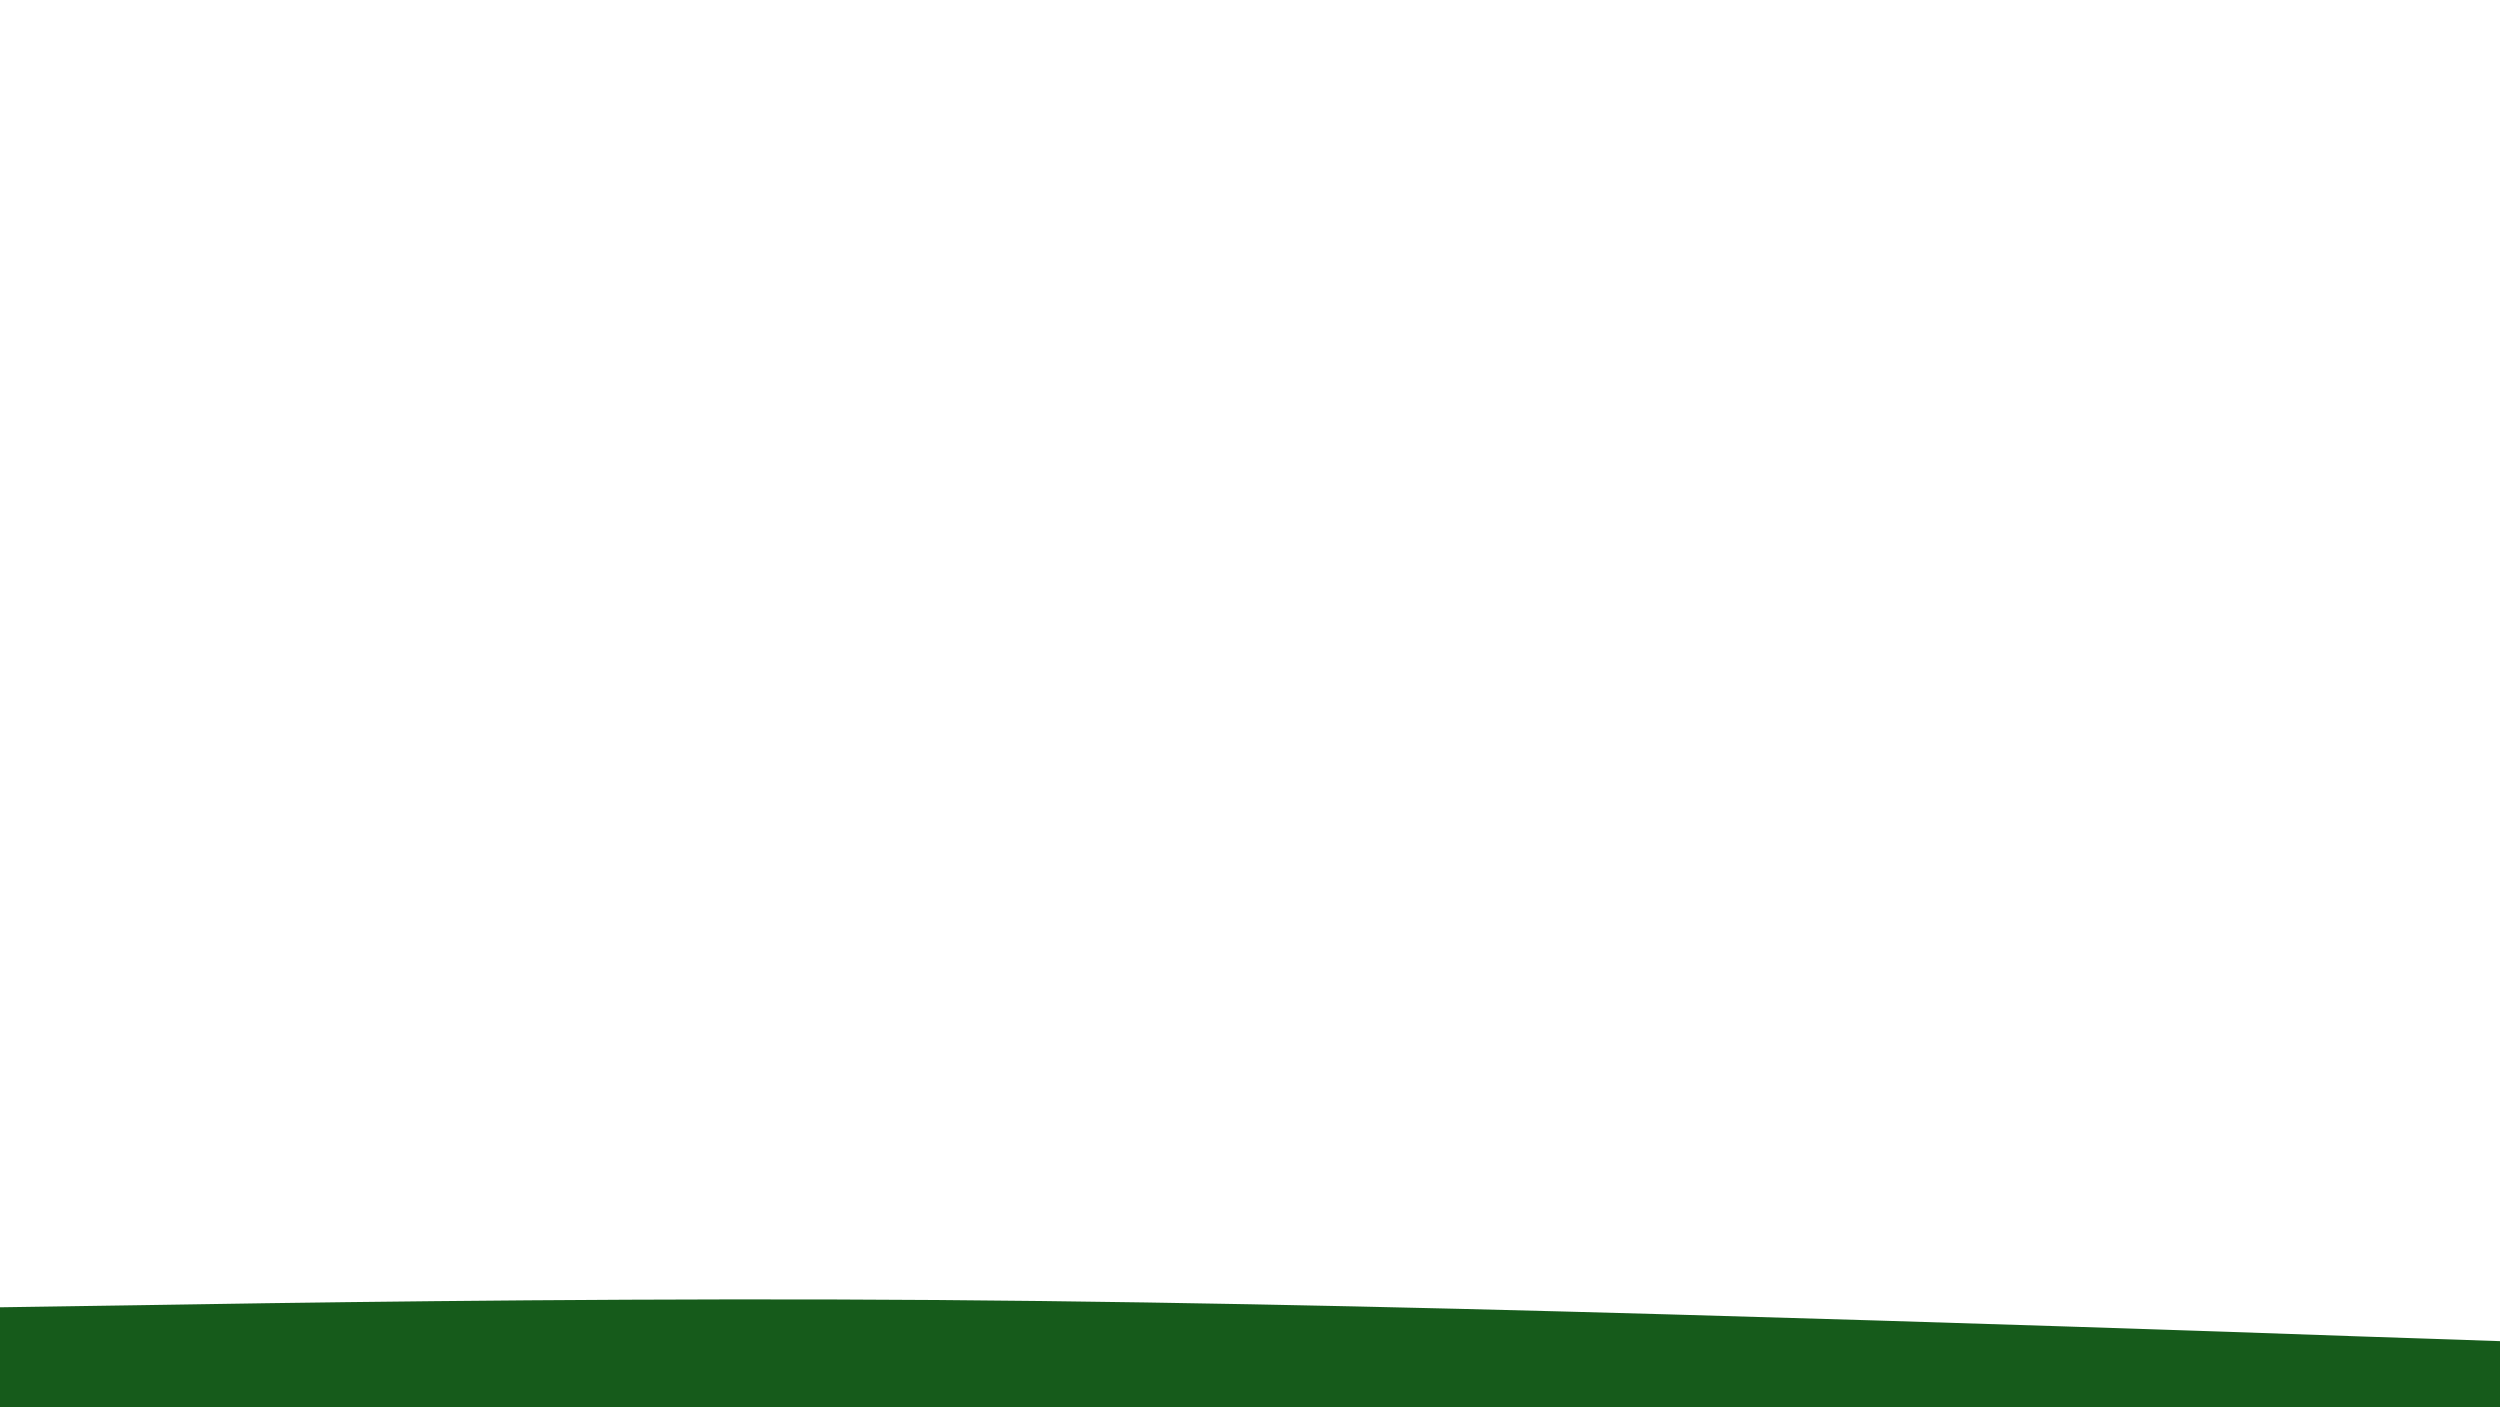
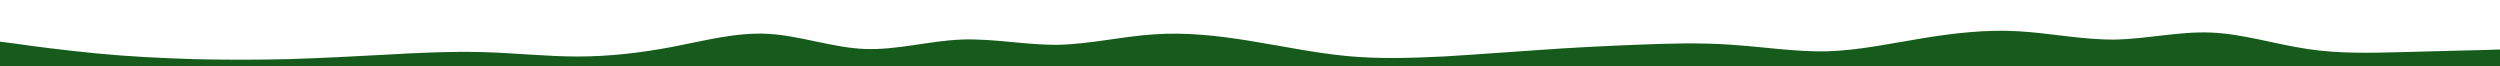
- <svg xmlns="http://www.w3.org/2000/svg" id="visual" viewBox="0 0 960 540" width="960" height="540" version="1.1">
-   <path d="M0 502L53.3 501.2C106.7 500.3 213.3 498.7 320 499C426.7 499.3 533.3 501.7 640 504.7C746.7 507.7 853.3 511.3 906.7 513.2L960 515L960 541L906.7 541C853.3 541 746.7 541 640 541C533.3 541 426.7 541 320 541C213.3 541 106.7 541 53.3 541L0 541Z" fill="#165b1b" stroke-linecap="round" stroke-linejoin="miter" />
+ <svg xmlns="http://www.w3.org/2000/svg" id="visual" viewBox="0 0 960 25" width="960" height="25" version="1.1">
+   <path d="M0 16L6.2 16.8C12.3 17.7 24.7 19.3 37 20.5C49.3 21.7 61.7 22.3 74 22.7C86.3 23 98.7 23 111 22.7C123.3 22.3 135.7 21.7 148 21C160.3 20.3 172.7 19.7 185 20C197.3 20.3 209.7 21.7 221.8 21.7C234 21.7 246 20.3 258.2 18C270.3 15.7 282.7 12.3 295 13C307.3 13.7 319.7 18.3 332 18.8C344.3 19.3 356.7 15.7 369 15.2C381.3 14.7 393.7 17.3 406 17.2C418.3 17 430.7 14 443 13.2C455.3 12.3 467.7 13.7 480 15.7C492.3 17.7 504.7 20.3 517 21.5C529.3 22.7 541.7 22.3 554 21.7C566.3 21 578.7 20 591 19.2C603.3 18.3 615.7 17.7 628 17.2C640.3 16.7 652.7 16.3 665 17.2C677.3 18 689.7 20 701.8 19.7C714 19.3 726 16.7 738.2 14.7C750.3 12.7 762.7 11.3 775 12C787.3 12.7 799.7 15.3 812 15.2C824.3 15 836.7 12 849 12.5C861.3 13 873.7 17 886 18.8C898.3 20.7 910.7 20.3 923 20C935.3 19.7 947.7 19.3 953.8 19.2L960 19L960 26L953.8 26C947.7 26 935.3 26 923 26C910.7 26 898.3 26 886 26C873.7 26 861.3 26 849 26C836.7 26 824.3 26 812 26C799.7 26 787.3 26 775 26C762.7 26 750.3 26 738.2 26C726 26 714 26 701.8 26C689.7 26 677.3 26 665 26C652.7 26 640.3 26 628 26C615.7 26 603.3 26 591 26C578.7 26 566.3 26 554 26C541.7 26 529.3 26 517 26C504.7 26 492.3 26 480 26C467.7 26 455.3 26 443 26C430.7 26 418.3 26 406 26C393.7 26 381.3 26 369 26C356.7 26 344.3 26 332 26C319.7 26 307.3 26 295 26C282.7 26 270.3 26 258.2 26C246 26 234 26 221.8 26C209.7 26 197.3 26 185 26C172.7 26 160.3 26 148 26C135.7 26 123.3 26 111 26C98.7 26 86.3 26 74 26C61.7 26 49.3 26 37 26C24.7 26 12.3 26 6.2 26L0 26Z" fill="#165b1b" stroke-linecap="round" stroke-linejoin="miter" />
</svg>
